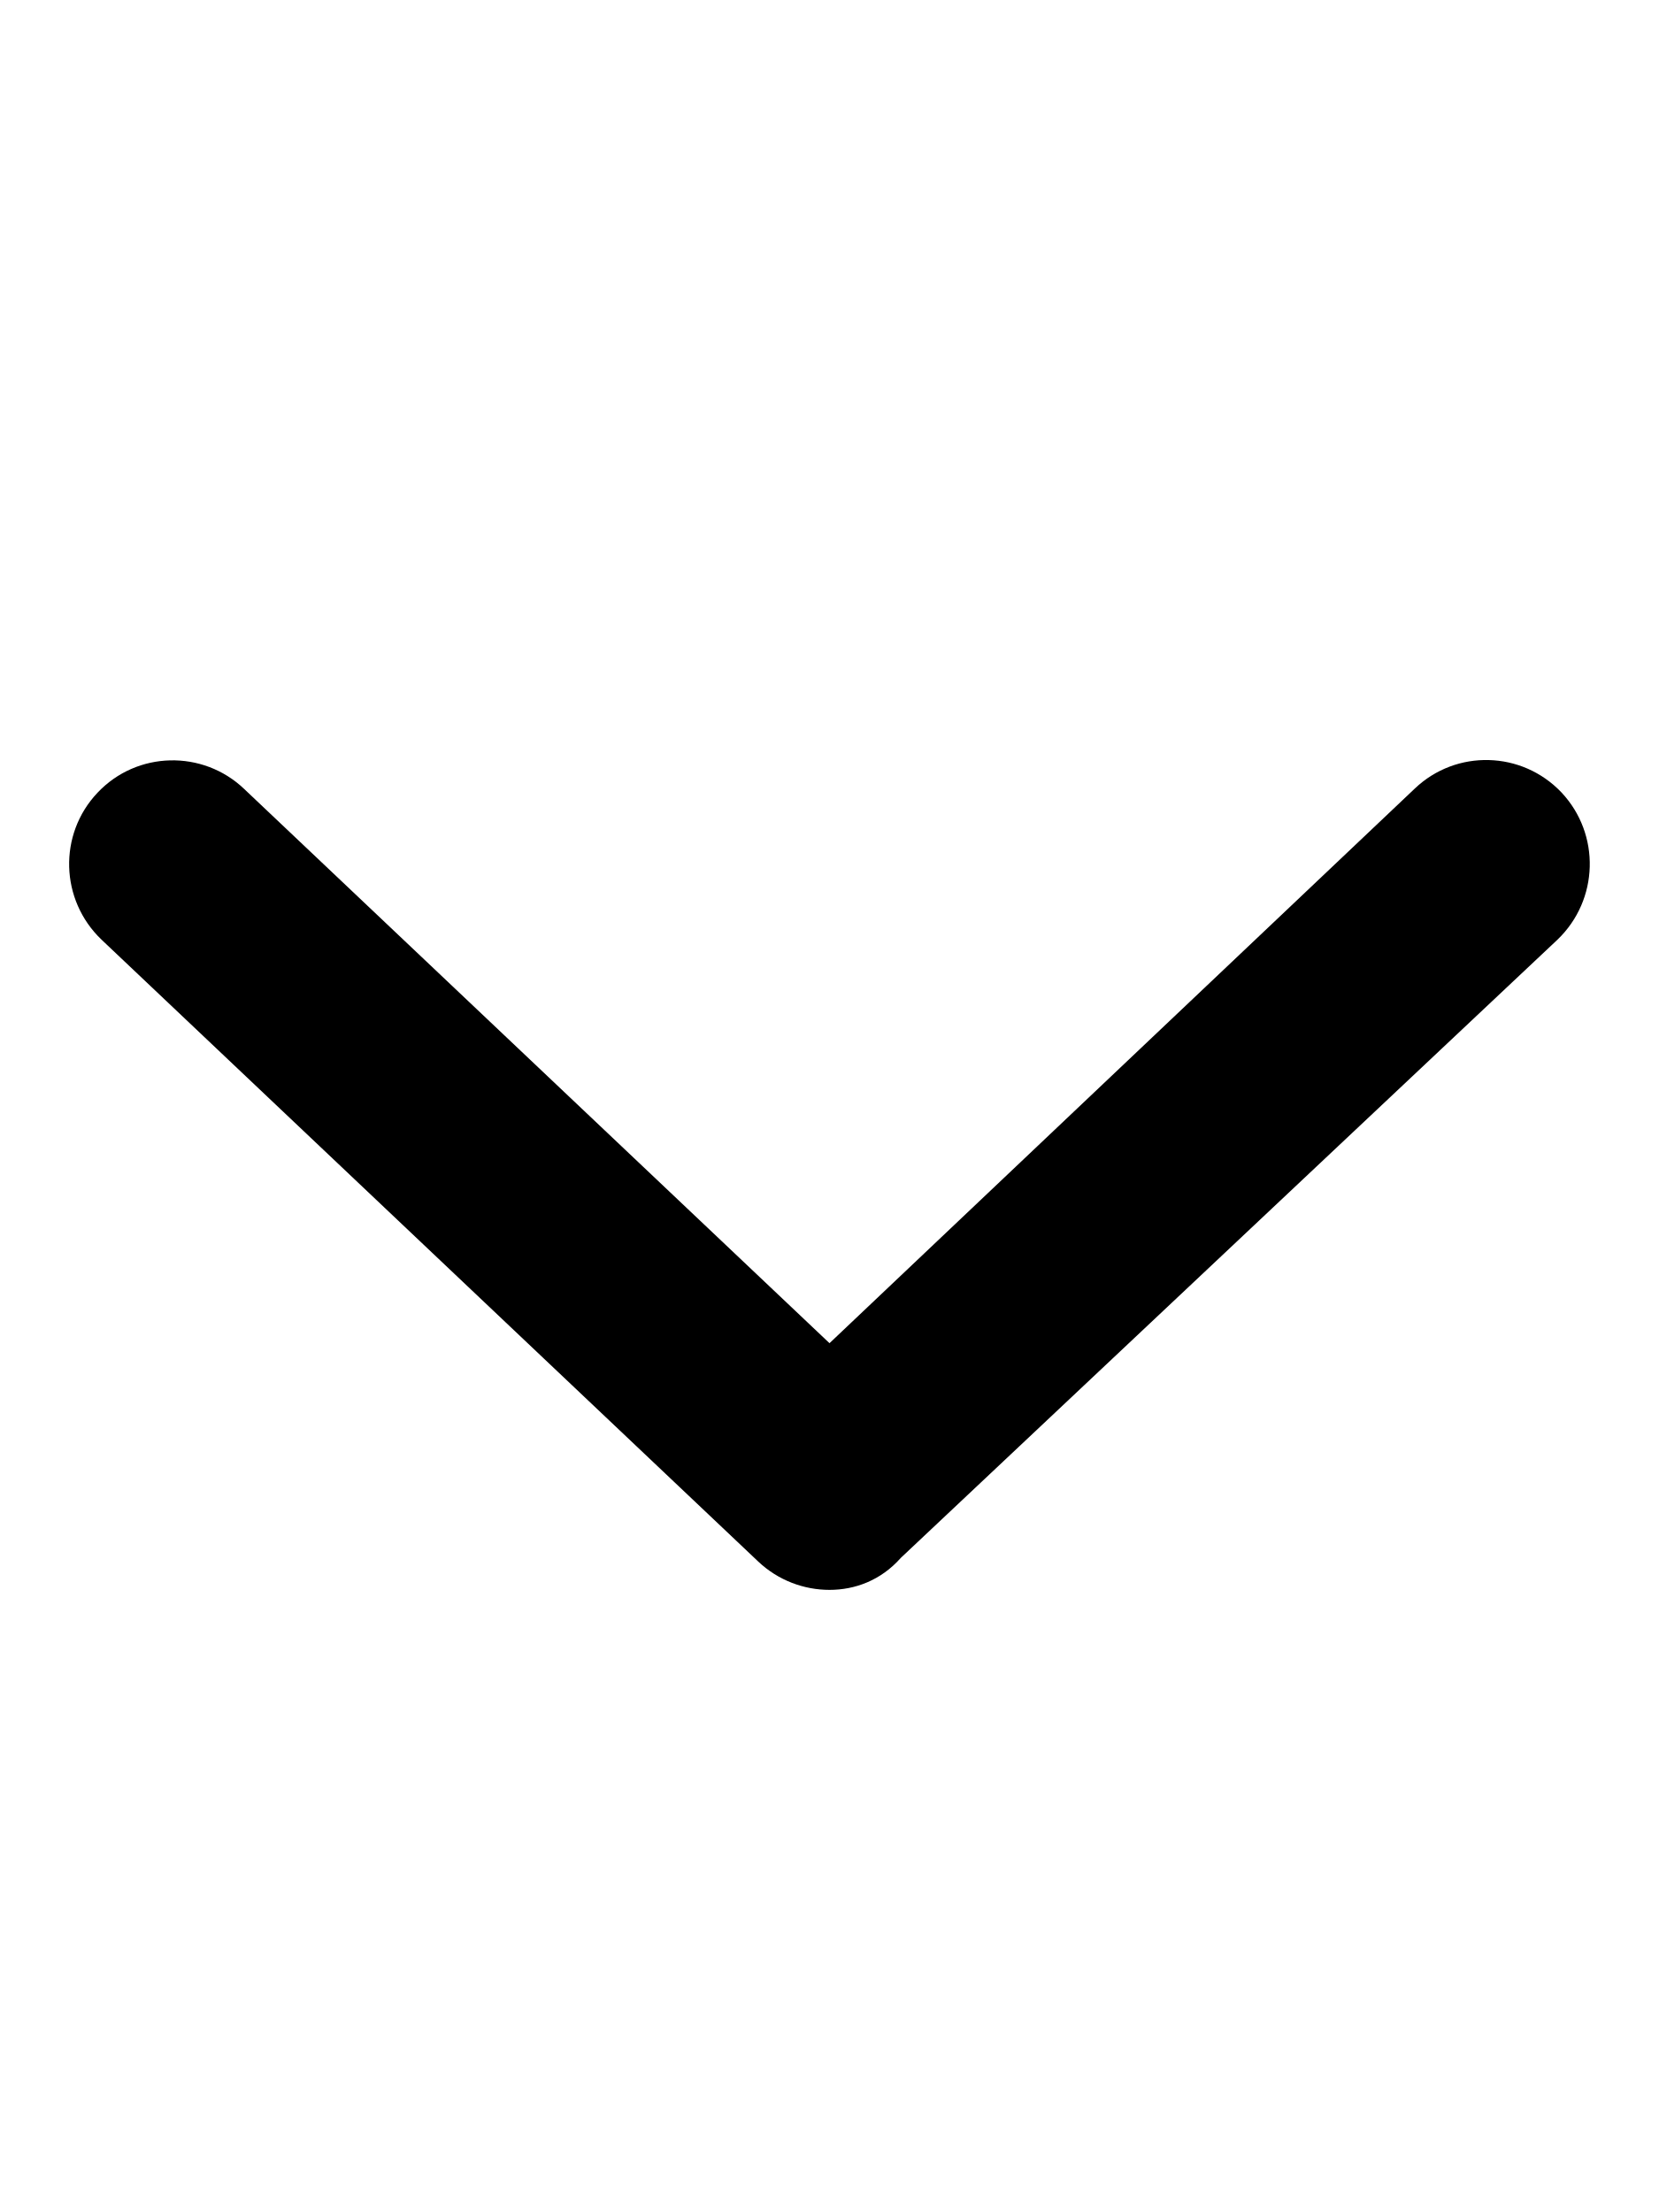
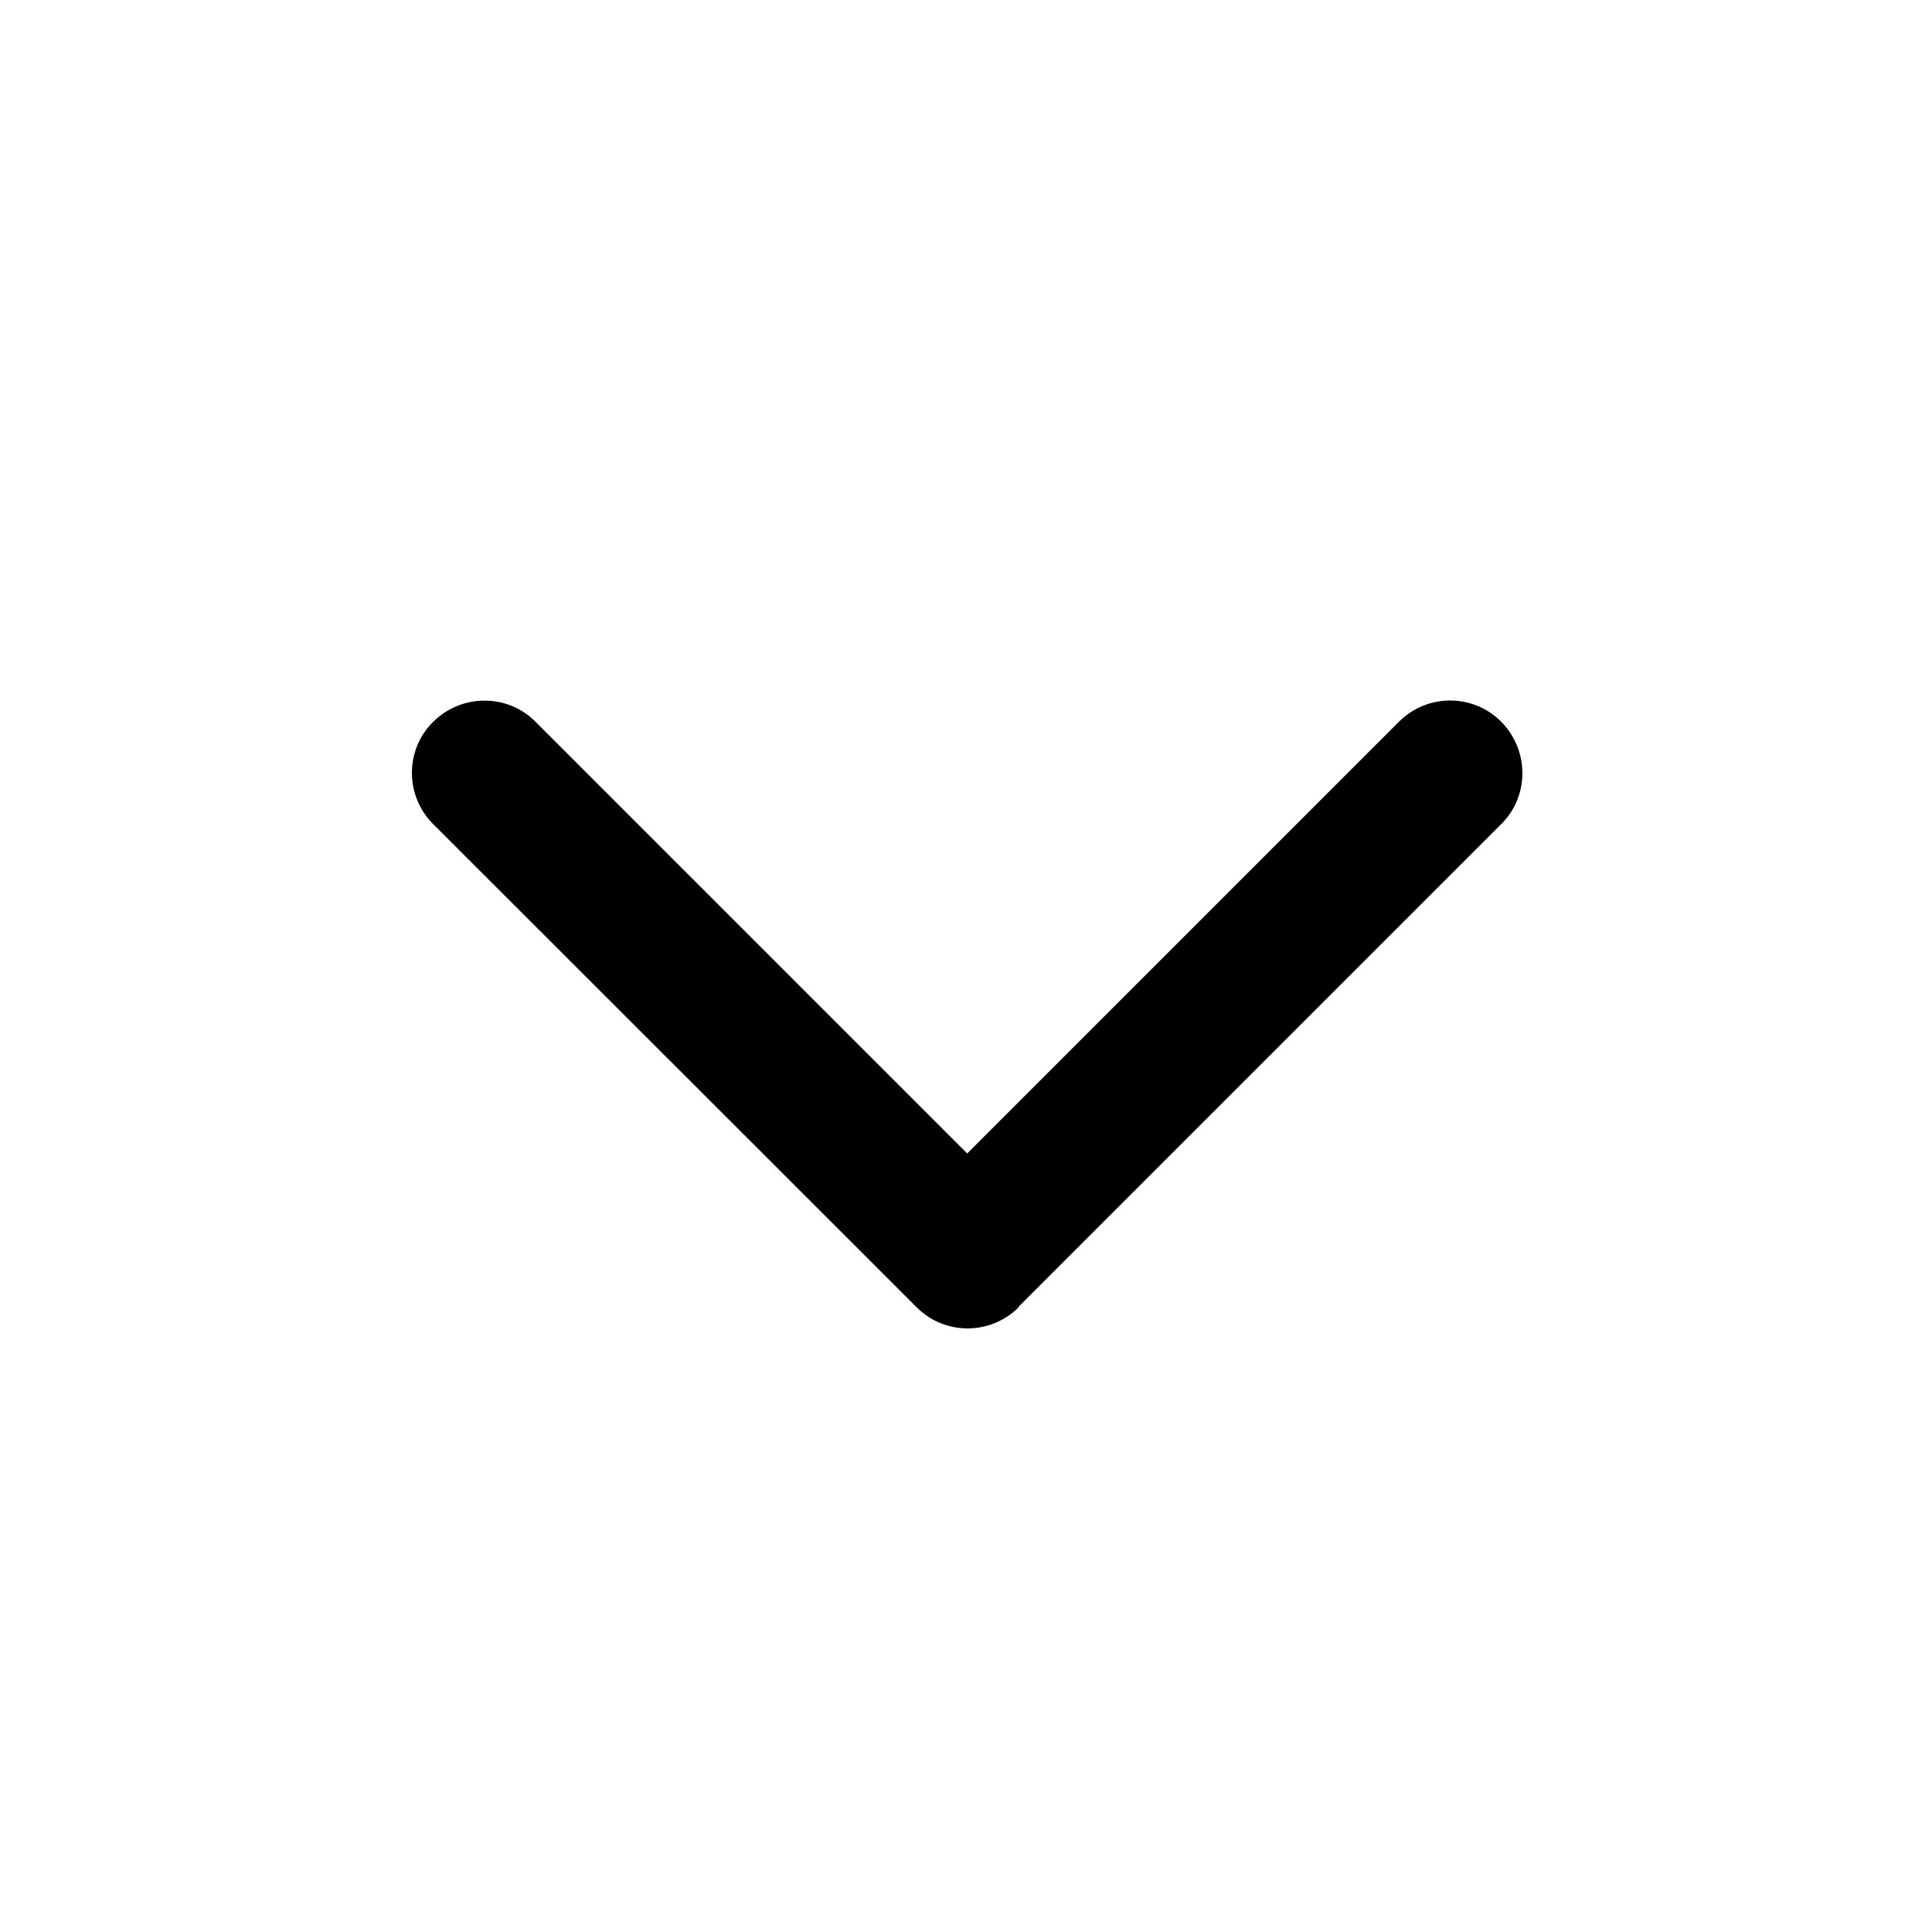
- <svg xmlns="http://www.w3.org/2000/svg" viewBox="0 0 384 512">
-   <path d="M360.5 217.5l-152 143.1C203.9 365.8 197.9 368 192 368s-11.88-2.188-16.5-6.562L23.5 217.5C13.87 208.3 13.47 193.1 22.56 183.5C31.69 173.8 46.94 173.5 56.5 182.6L192 310.9l135.5-128.4c9.562-9.094 24.75-8.75 33.94 .938C370.5 193.1 370.1 208.3 360.5 217.5z" />
+ <svg xmlns="http://www.w3.org/2000/svg" viewBox="0 0 640 640">
+   <path d="M337.5 433C328.1 442.4 312.9 442.4 303.6 433L143.5 273C134.1 263.6 134.1 248.4 143.5 239.1C152.9 229.8 168.1 229.7 177.4 239.1L320.4 382.1L463.4 239.1C472.8 229.7 488 229.7 497.3 239.1C506.6 248.5 506.7 263.7 497.3 273L337.3 433z" />
</svg>
